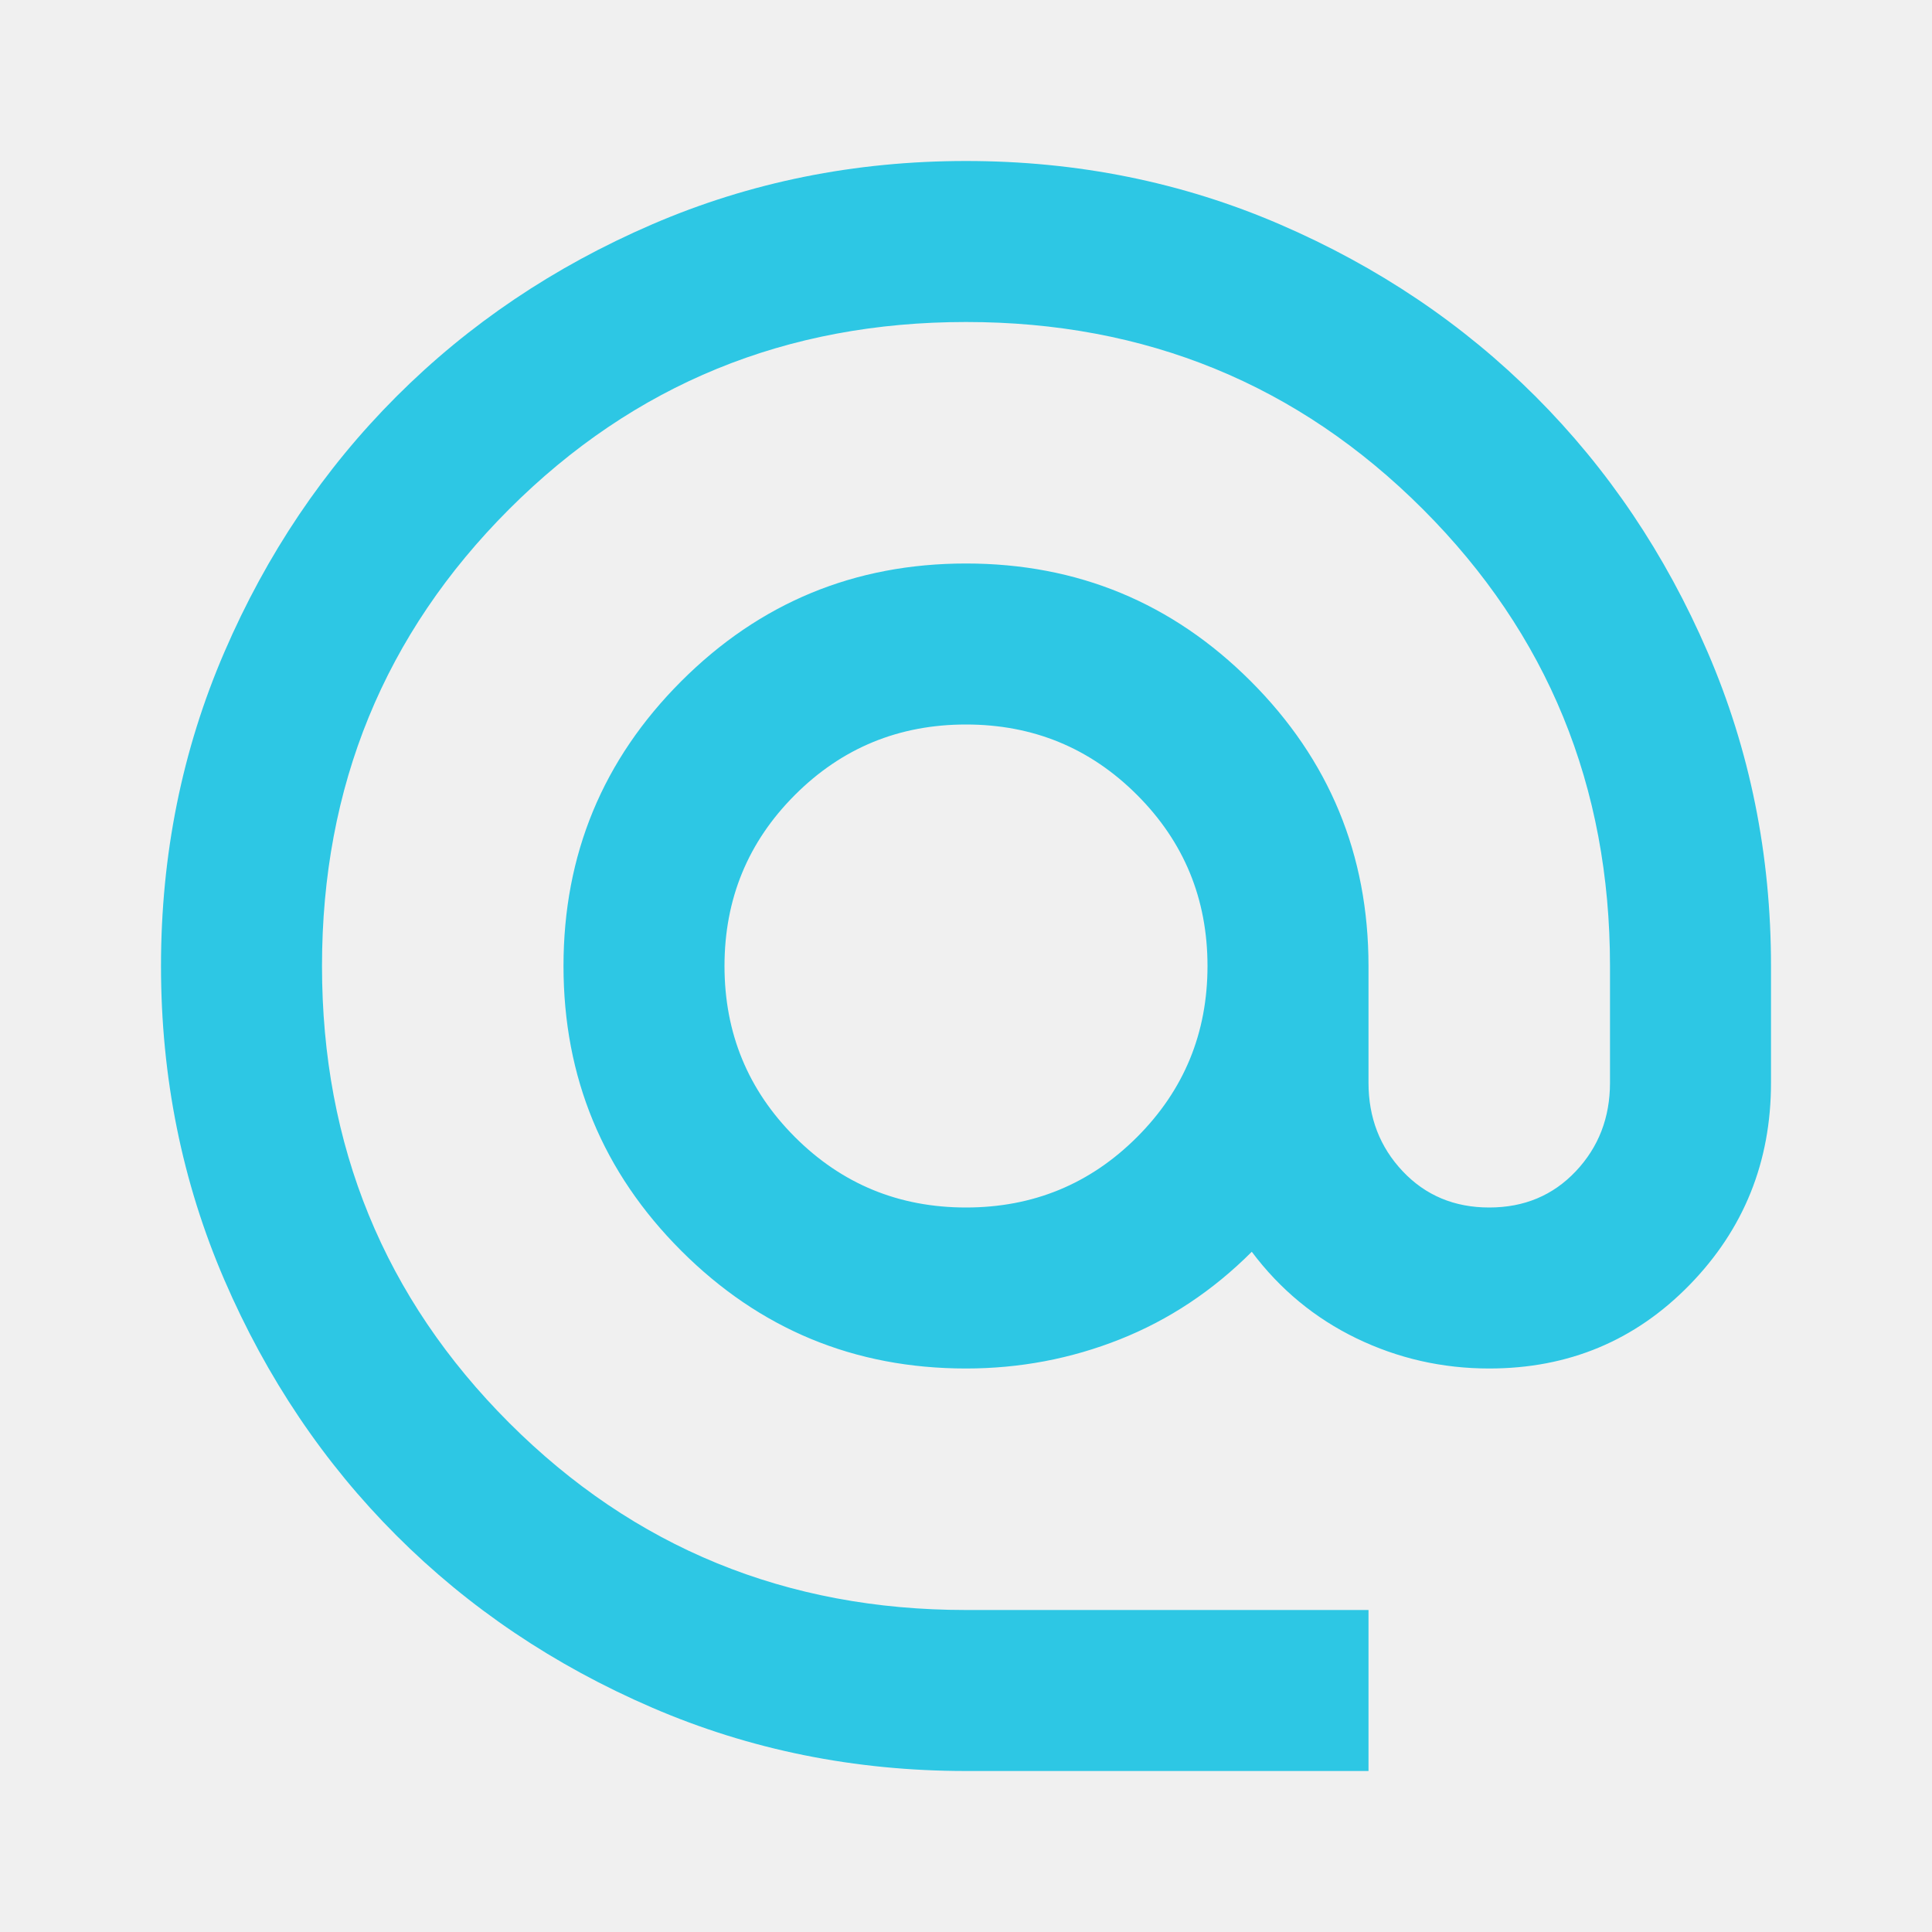
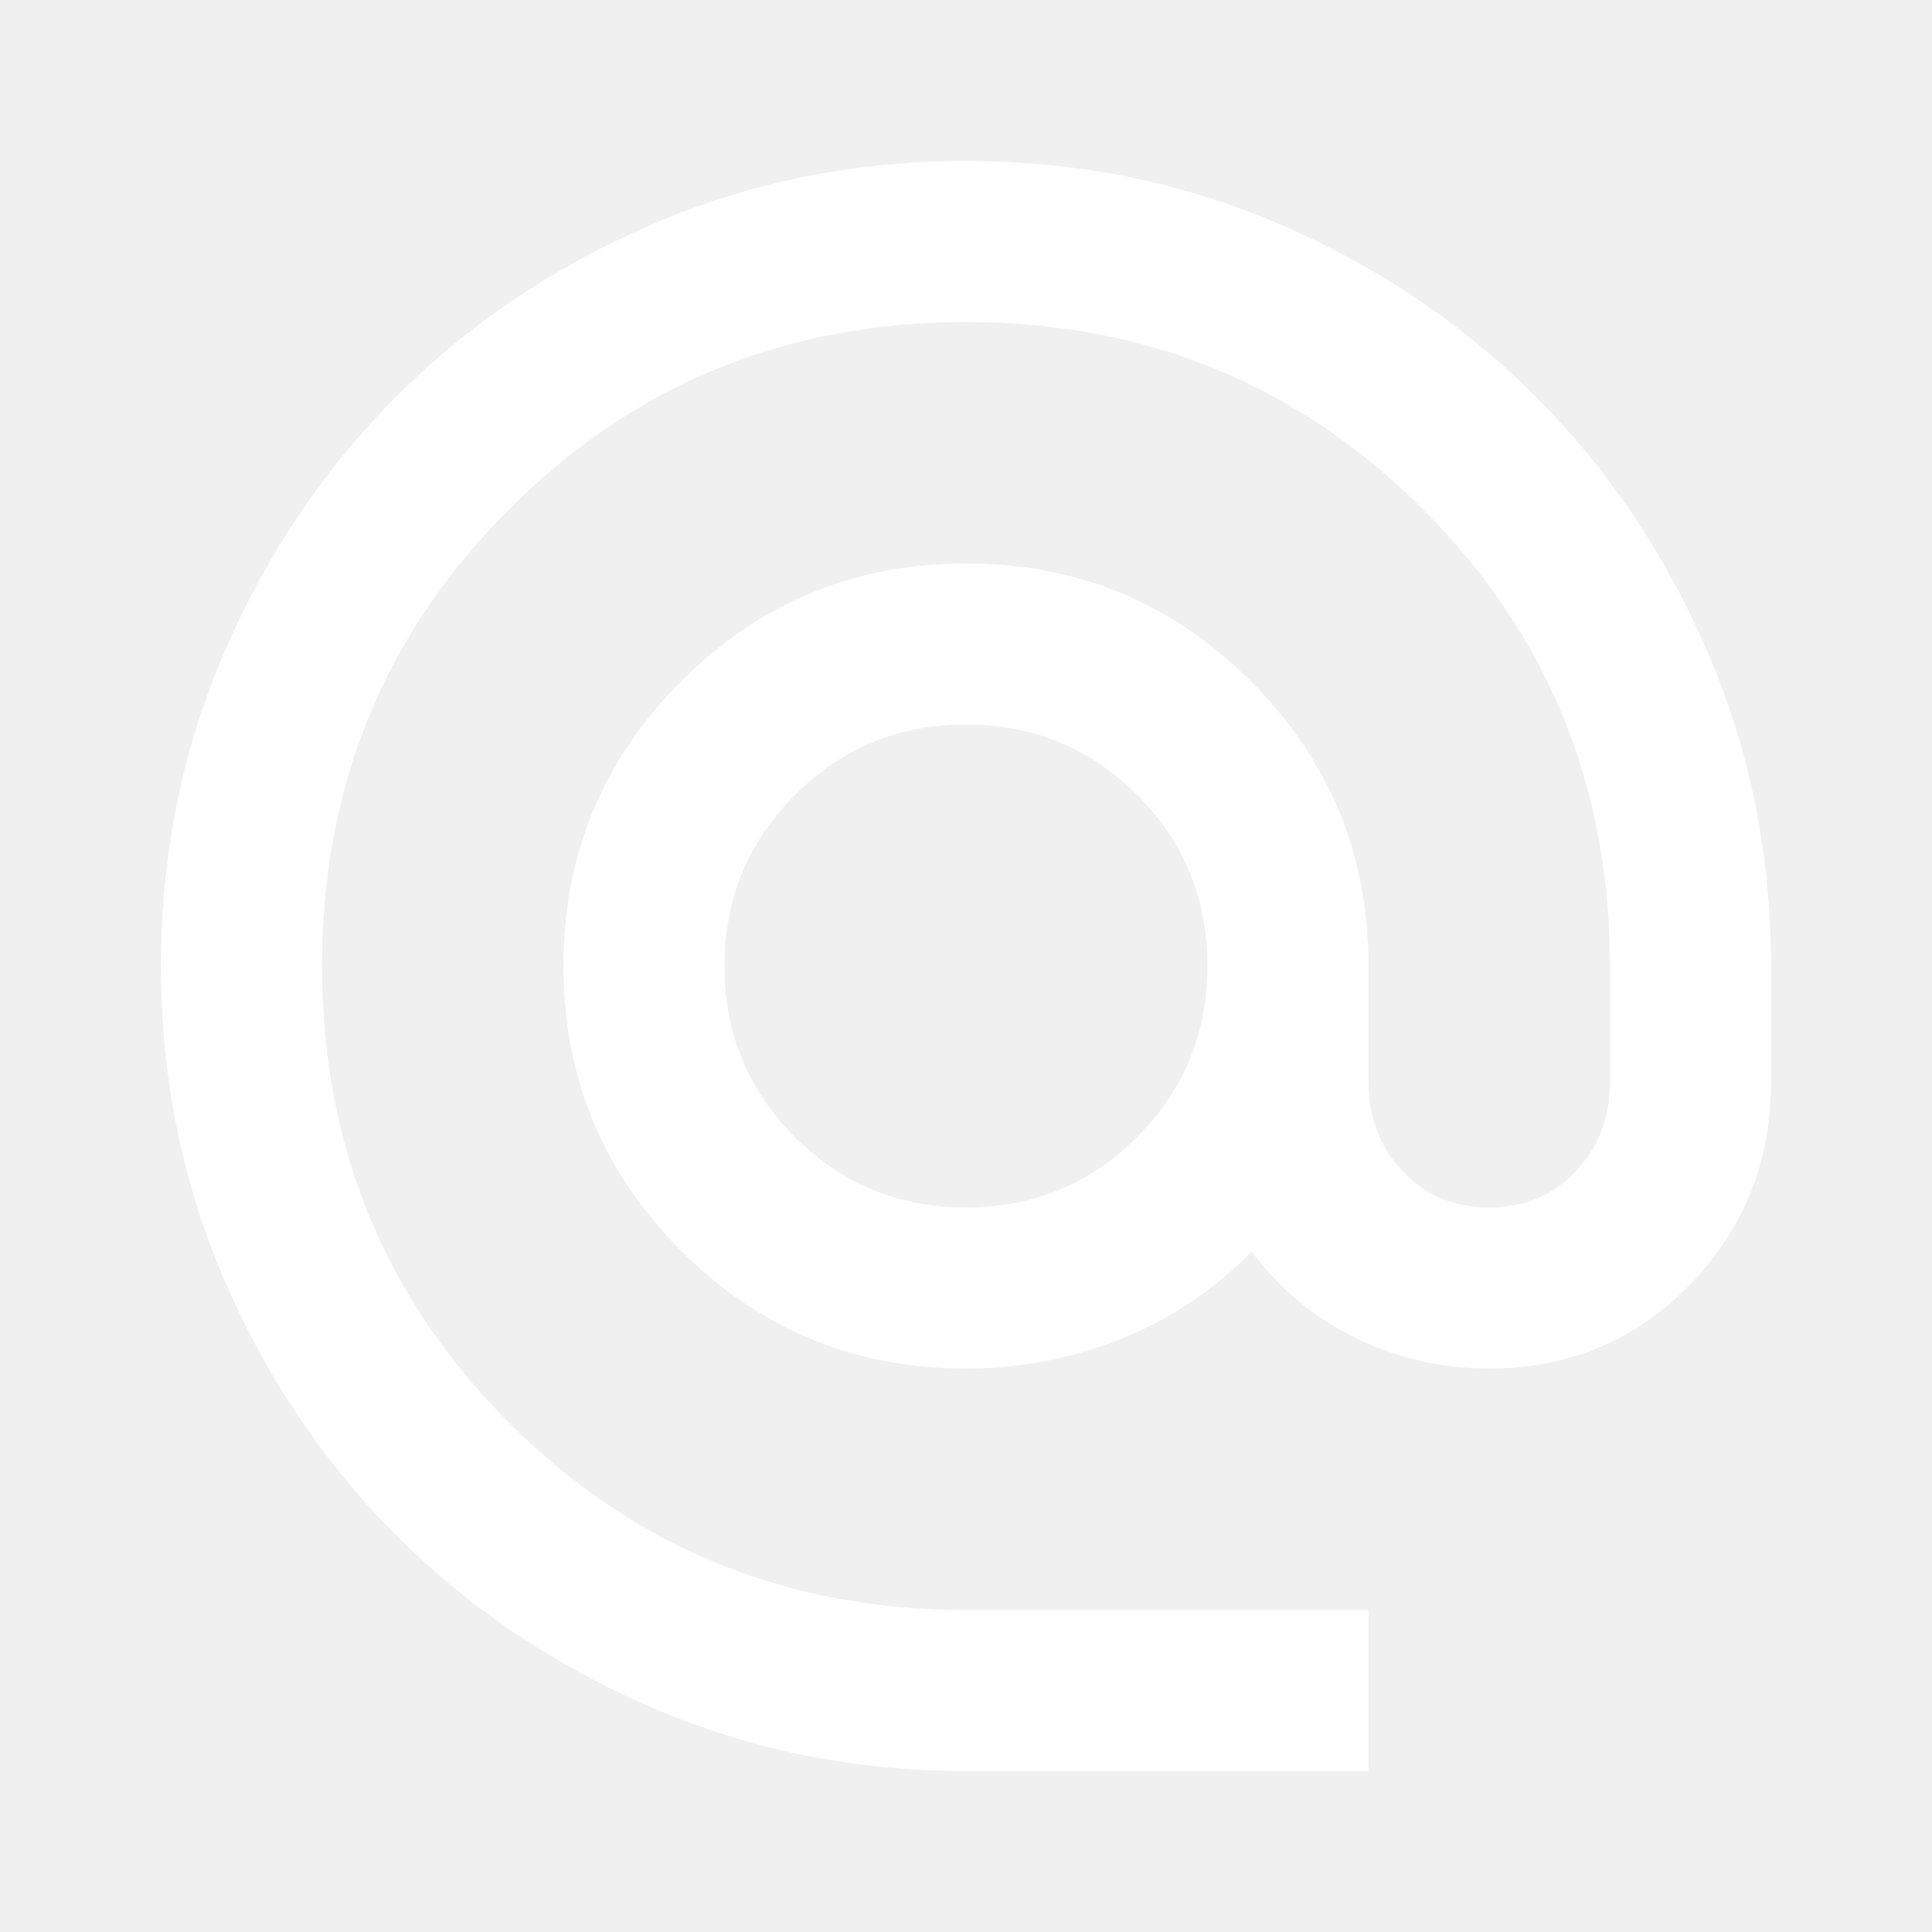
- <svg xmlns="http://www.w3.org/2000/svg" height="24px" viewBox="0 -960 960 960" width="24px" fill="#2DC7E4">
+ <svg xmlns="http://www.w3.org/2000/svg" height="24px" viewBox="0 -960 960 960" width="24px" fill="#FFF">
  <path d="M480-80q-83 0-156-31.5T197-197q-54-54-85.5-127T80-480q0-83 31.5-156T197-763q54-54 127-85.5T480-880q83 0 156 31.5T763-763q54 54 85.5 127T880-480v58q0 59-40.5 100.5T740-280q-35 0-66-15t-52-43q-29 29-65.5 43.5T480-280q-83 0-141.5-58.5T280-480q0-83 58.5-141.5T480-680q83 0 141.5 58.5T680-480v58q0 26 17 44t43 18q26 0 43-18t17-44v-58q0-134-93-227t-227-93q-134 0-227 93t-93 227q0 134 93 227t227 93h200v80H480Zm0-280q50 0 85-35t35-85q0-50-35-85t-85-35q-50 0-85 35t-35 85q0 50 35 85t85 35Z" />
</svg>
